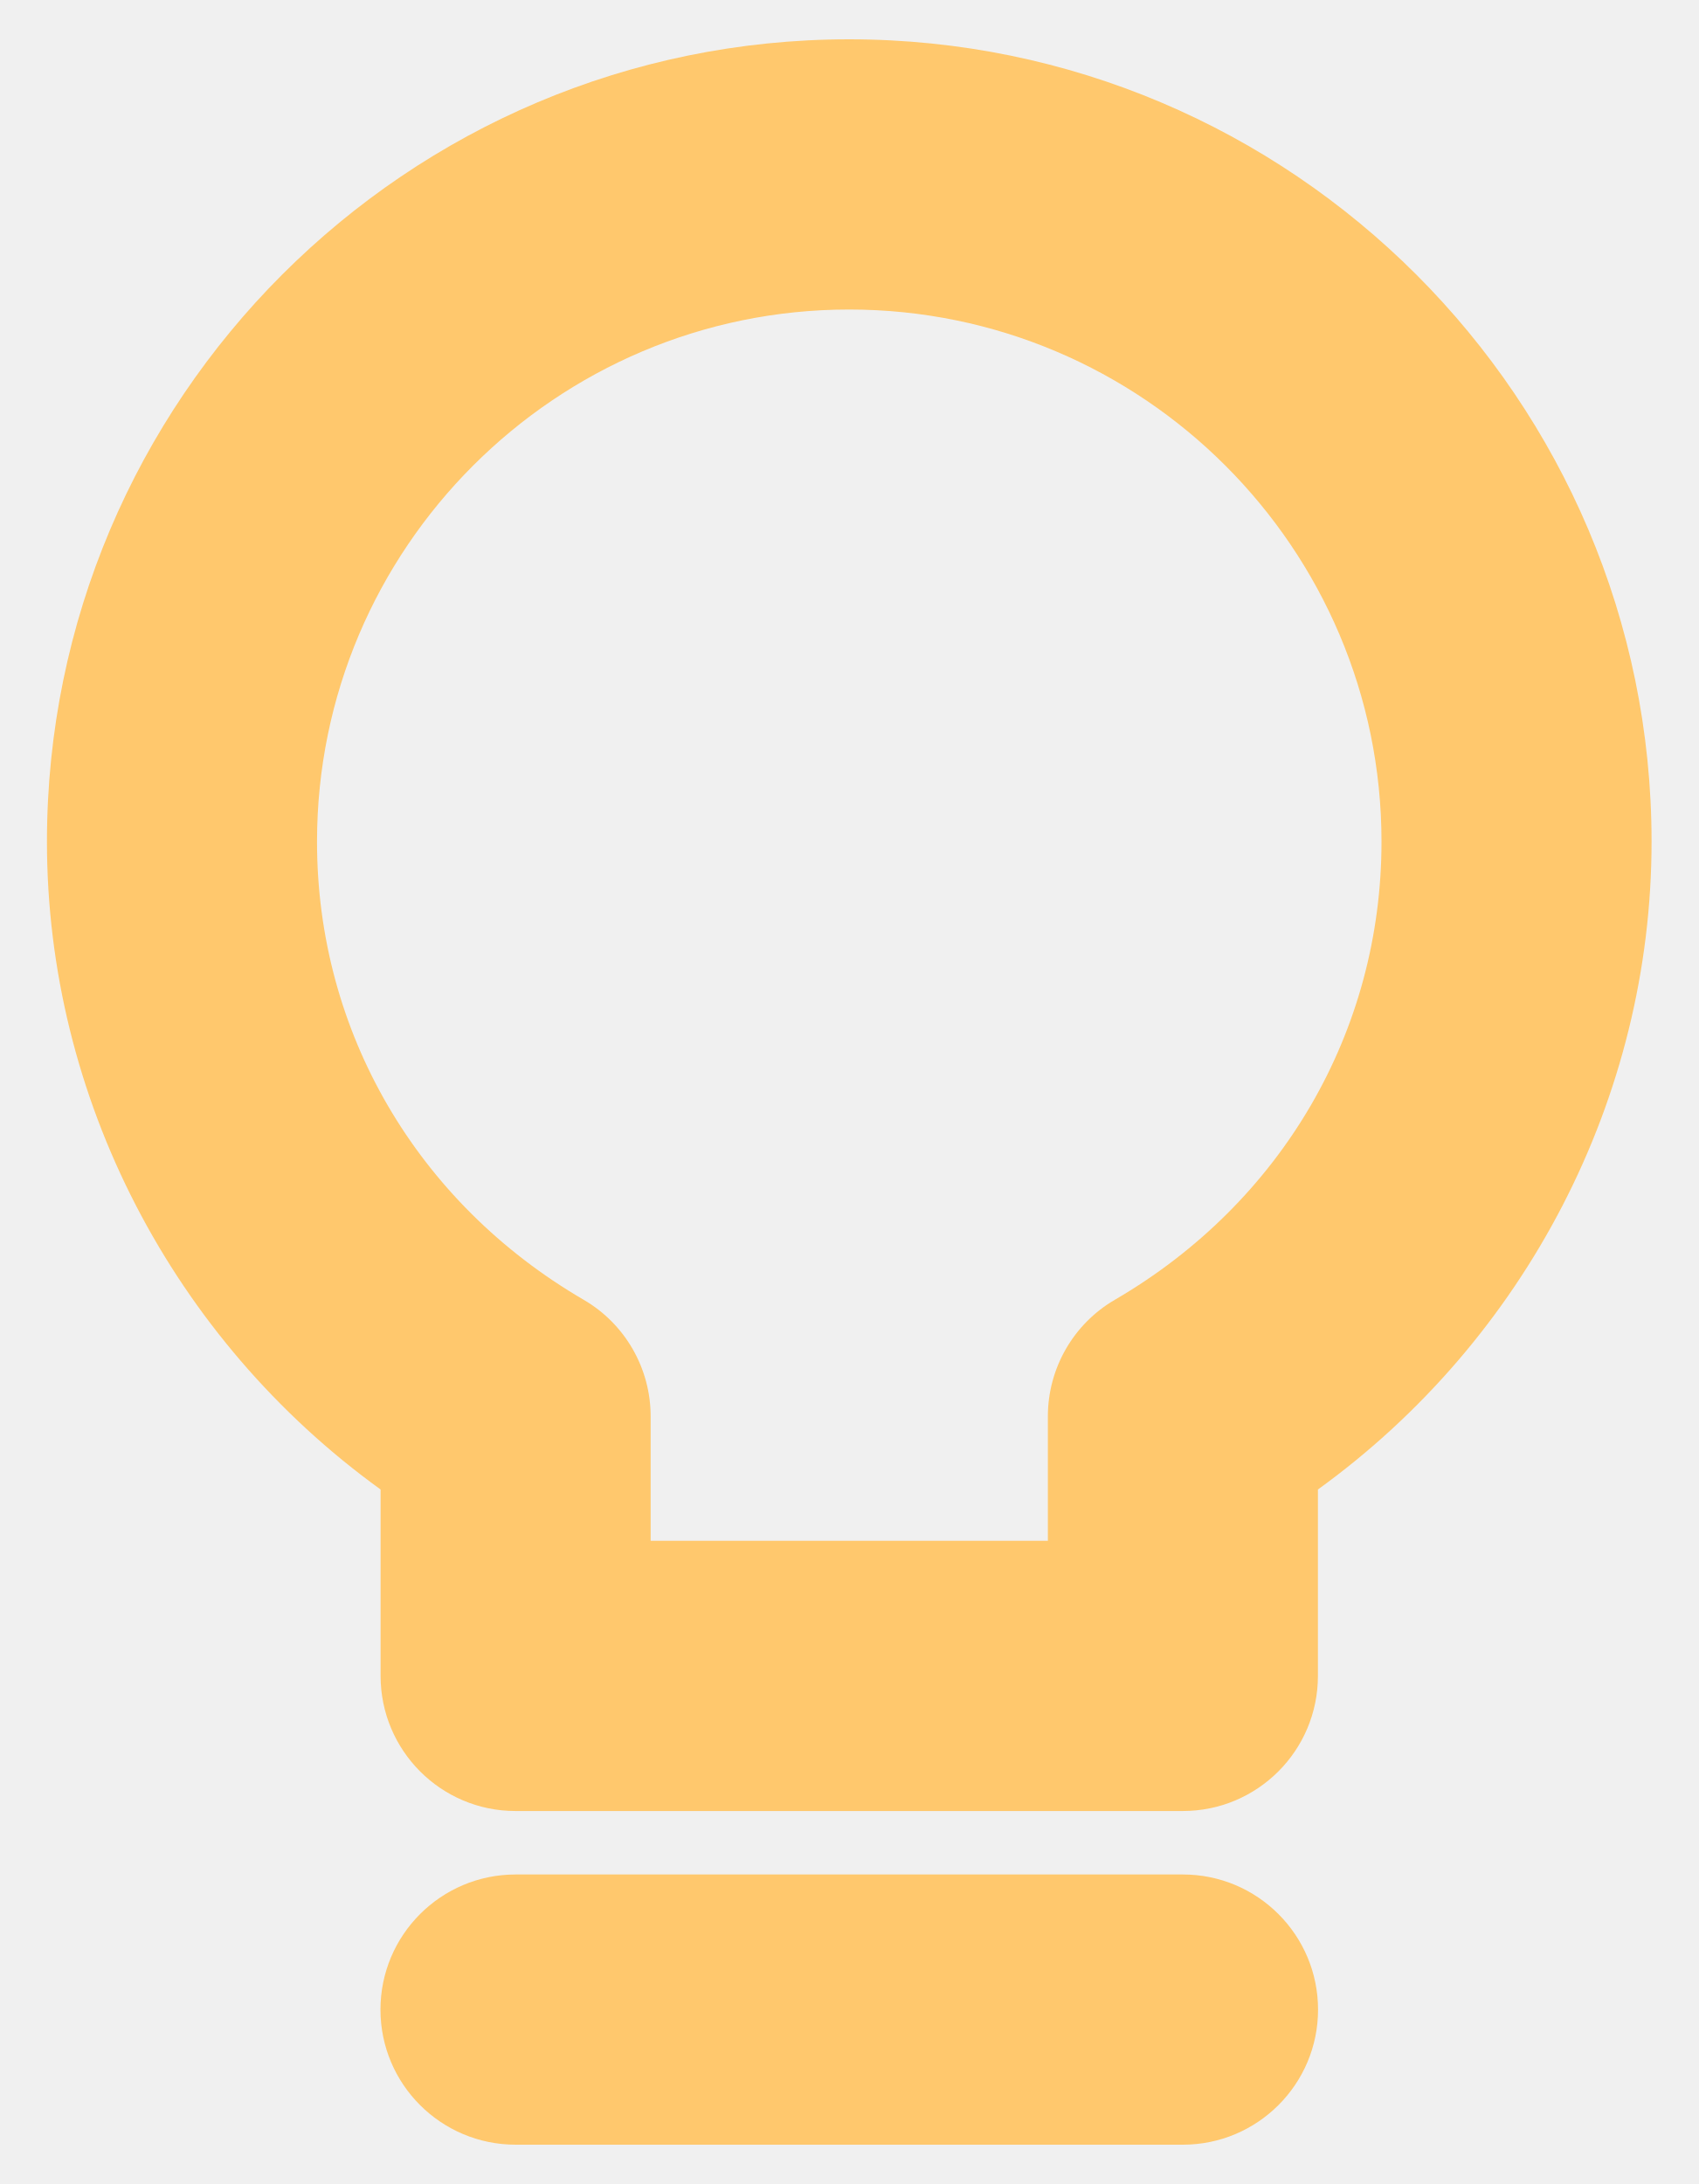
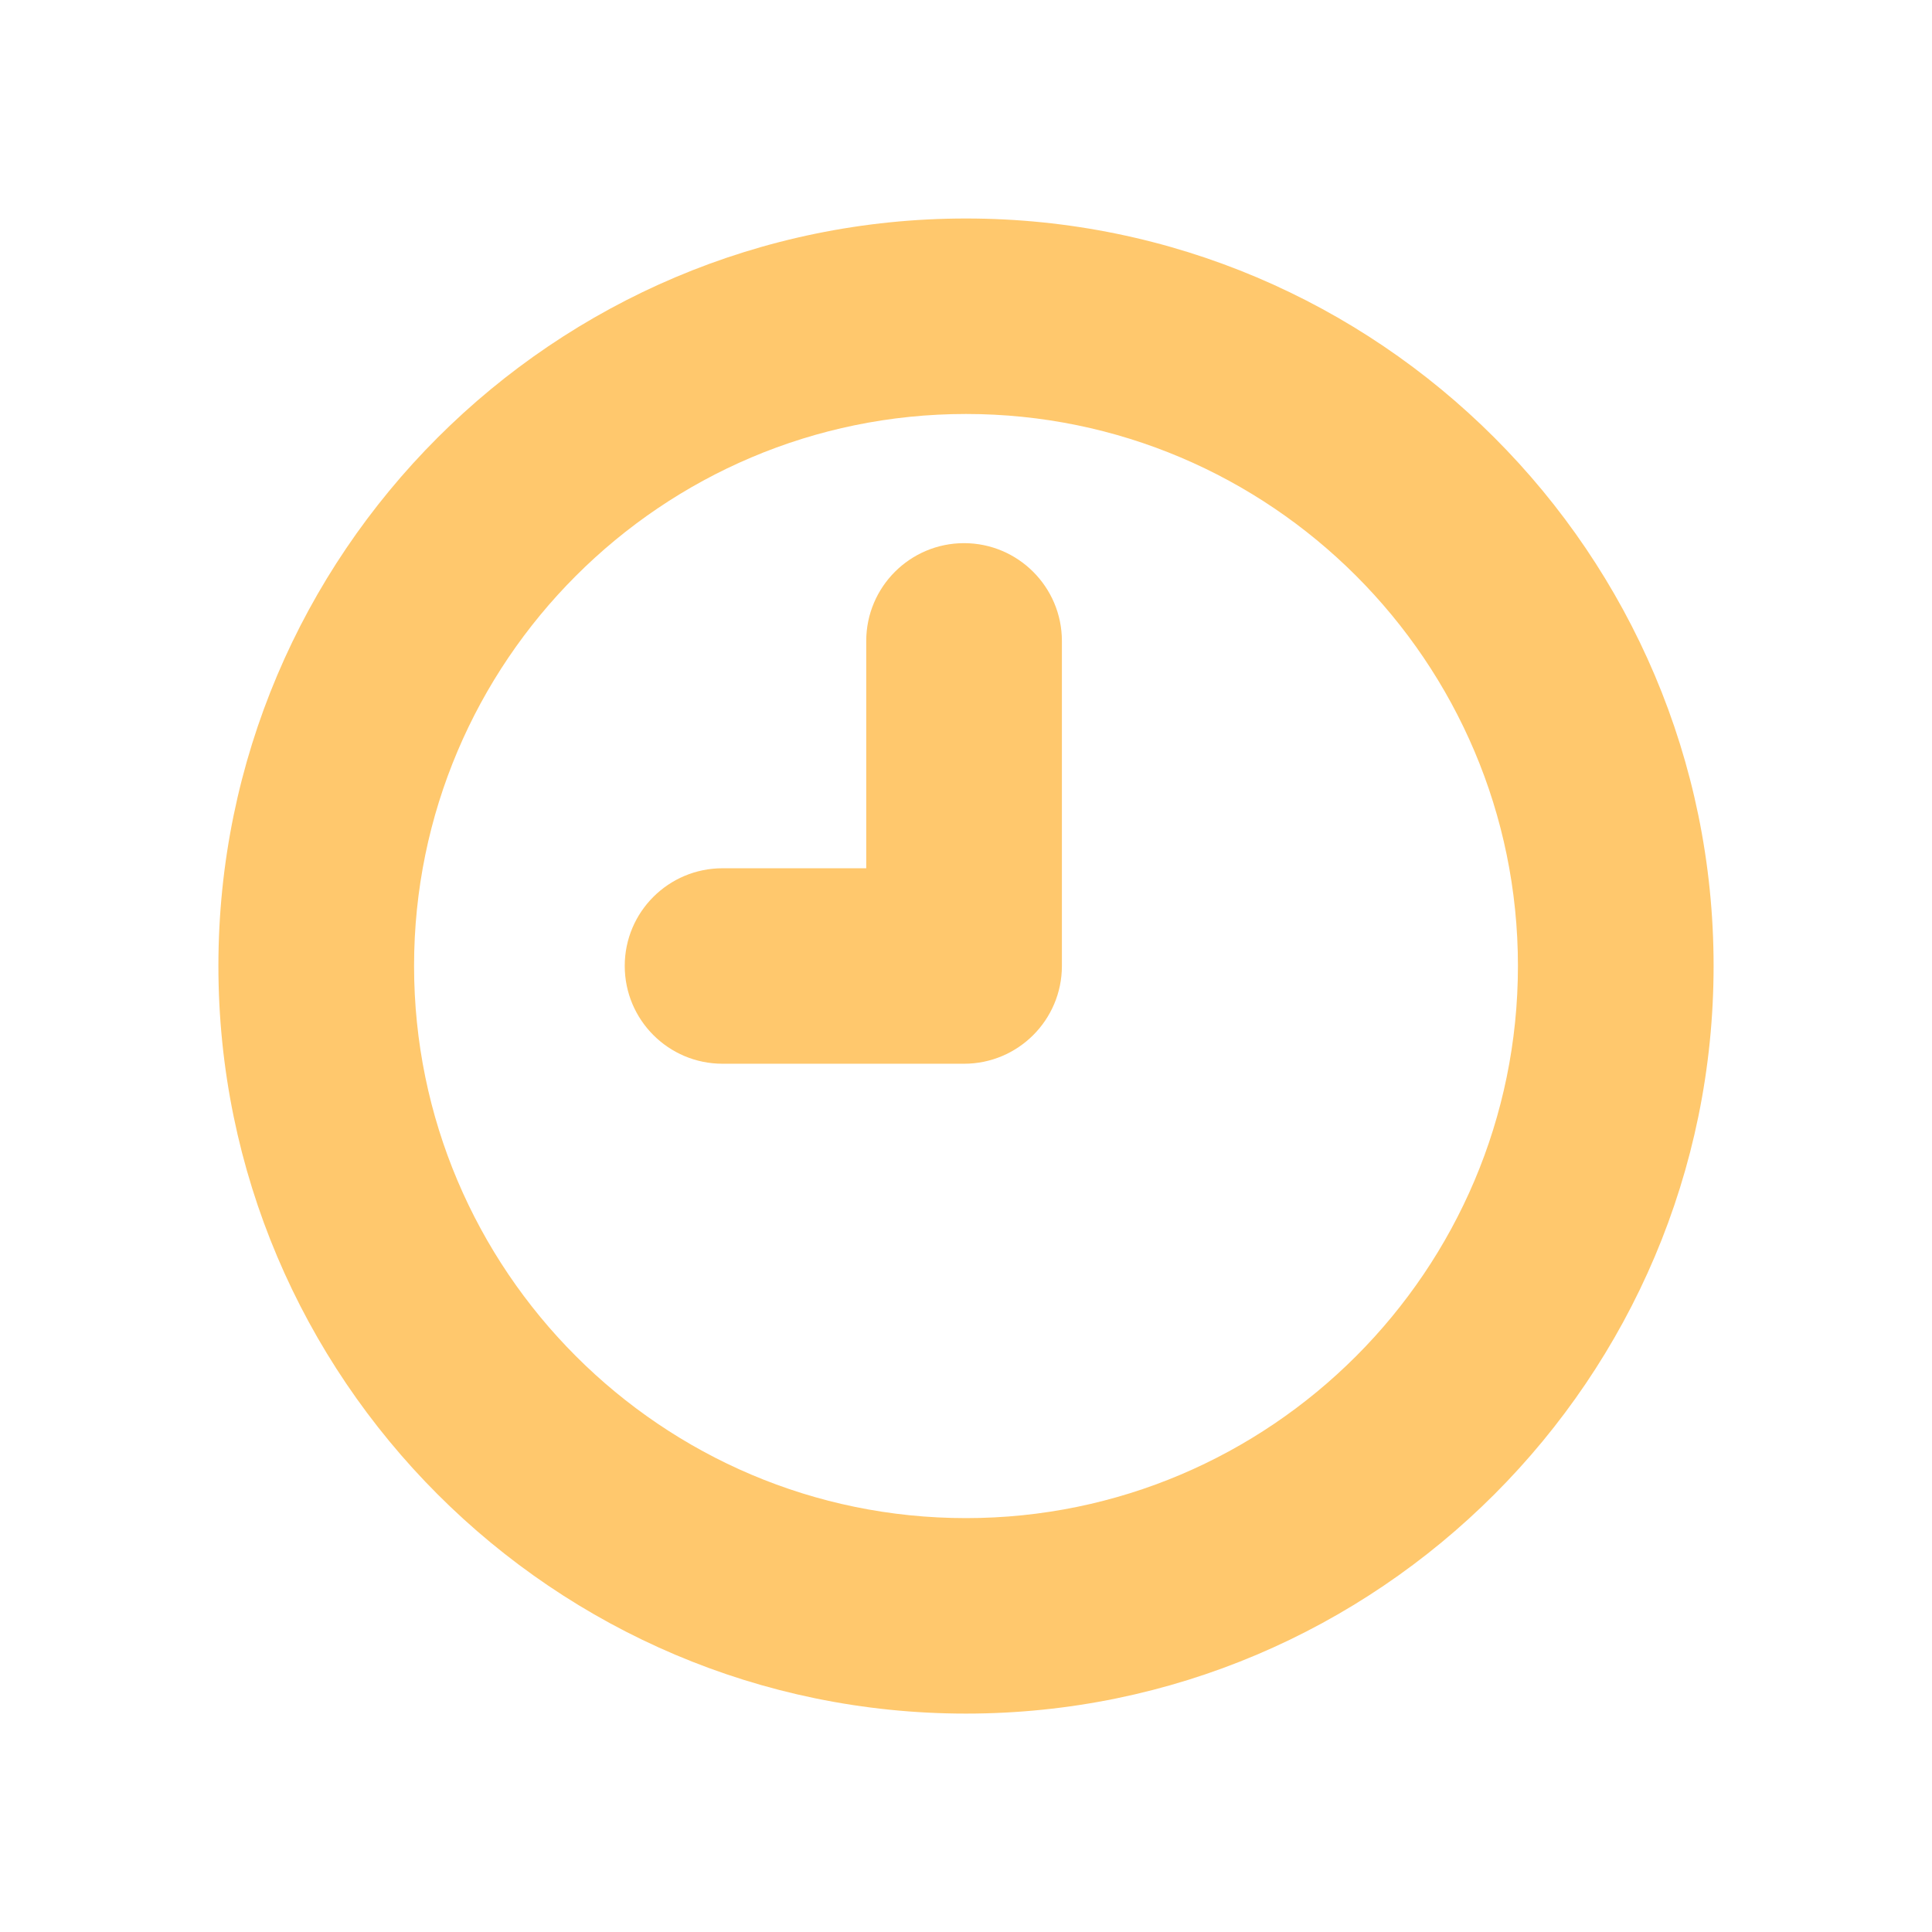
- <svg xmlns="http://www.w3.org/2000/svg" width="14px" height="18px" viewBox="0 0 14 18" version="1.1">
+ <svg xmlns="http://www.w3.org/2000/svg" width="22px" height="22px" viewBox="0 0 22 22" version="1.1">
  <g id="小程序（精简版）" stroke="none" stroke-width="1" fill="none" fill-rule="evenodd">
-     <g id="我的" transform="translate(-76, -373)" fill="#FFC86D">
-       <g id="矩形-2" transform="translate(30, 357)">
+     <g id="我的" transform="translate(-72, -355)">
+       <g id="矩形-2" transform="translate(30, 341)">
        <g id="分组-5">
          <g id="分组" transform="translate(42, 14)">
-             <g transform="translate(4.125, 1.375)">
-               <path d="M9.625,18.301 L4.125,18.301 C3.51,18.301 3.011,17.802 3.011,17.188 C3.011,16.573 3.51,16.074 4.125,16.074 L9.625,16.074 C10.24,16.074 10.739,16.573 10.739,17.188 C10.739,17.802 10.24,18.301 9.625,18.301" id="Fill-2" />
-               <path d="M5.238,13.324 L8.512,13.324 L8.512,12.299 C8.512,11.903 8.722,11.536 9.065,11.337 C10.44,10.536 11.262,9.126 11.262,7.562 C11.262,5.144 9.293,3.176 6.874,3.176 C4.457,3.176 2.488,5.144 2.488,7.562 C2.488,9.126 3.31,10.536 4.685,11.337 C5.028,11.536 5.238,11.903 5.238,12.299 L5.238,13.324 Z M9.624,15.551 L4.124,15.551 C3.51,15.551 3.012,15.052 3.012,14.437 L3.012,12.901 C1.3,11.664 0.262,9.673 0.262,7.562 C0.262,3.916 3.228,0.949 6.874,0.949 C10.522,0.949 13.488,3.916 13.488,7.562 C13.488,9.673 12.45,11.664 10.738,12.901 L10.738,14.437 C10.738,15.052 10.24,15.551 9.624,15.551 Z" id="Fill-4" />
+             <polygon id="Fill-1" fill="#FFFFFF" points="0 22 22 22 22 0 0 0" />
+             <g transform="translate(1.375, 1.375)" fill="#FFC86D">
+               <path d="M9.625,3.339 C6.159,3.339 3.34,6.159 3.34,9.624 C3.34,13.09 6.159,15.912 9.625,15.912 C13.091,15.912 15.91,13.09 15.91,9.624 C15.91,6.159 13.091,3.339 9.625,3.339 M9.625,18.138 C4.931,18.138 1.112,14.318 1.112,9.624 C1.112,4.93 4.931,1.113 9.625,1.113 C14.319,1.113 18.138,4.93 18.138,9.624 C18.138,14.318 14.319,18.138 9.625,18.138" id="Fill-2" />
+               <path d="M9.603,10.738 L6.853,10.738 C6.238,10.738 5.739,10.24 5.739,9.624 C5.739,9.009 6.238,8.512 6.853,8.512 L8.489,8.512 L8.489,5.924 C8.489,5.309 8.988,4.81 9.603,4.81 C10.217,4.81 10.717,5.309 10.717,5.924 L10.717,9.624 C10.717,10.24 10.217,10.738 9.603,10.738" id="Fill-4" />
            </g>
          </g>
        </g>
      </g>
    </g>
  </g>
</svg>
